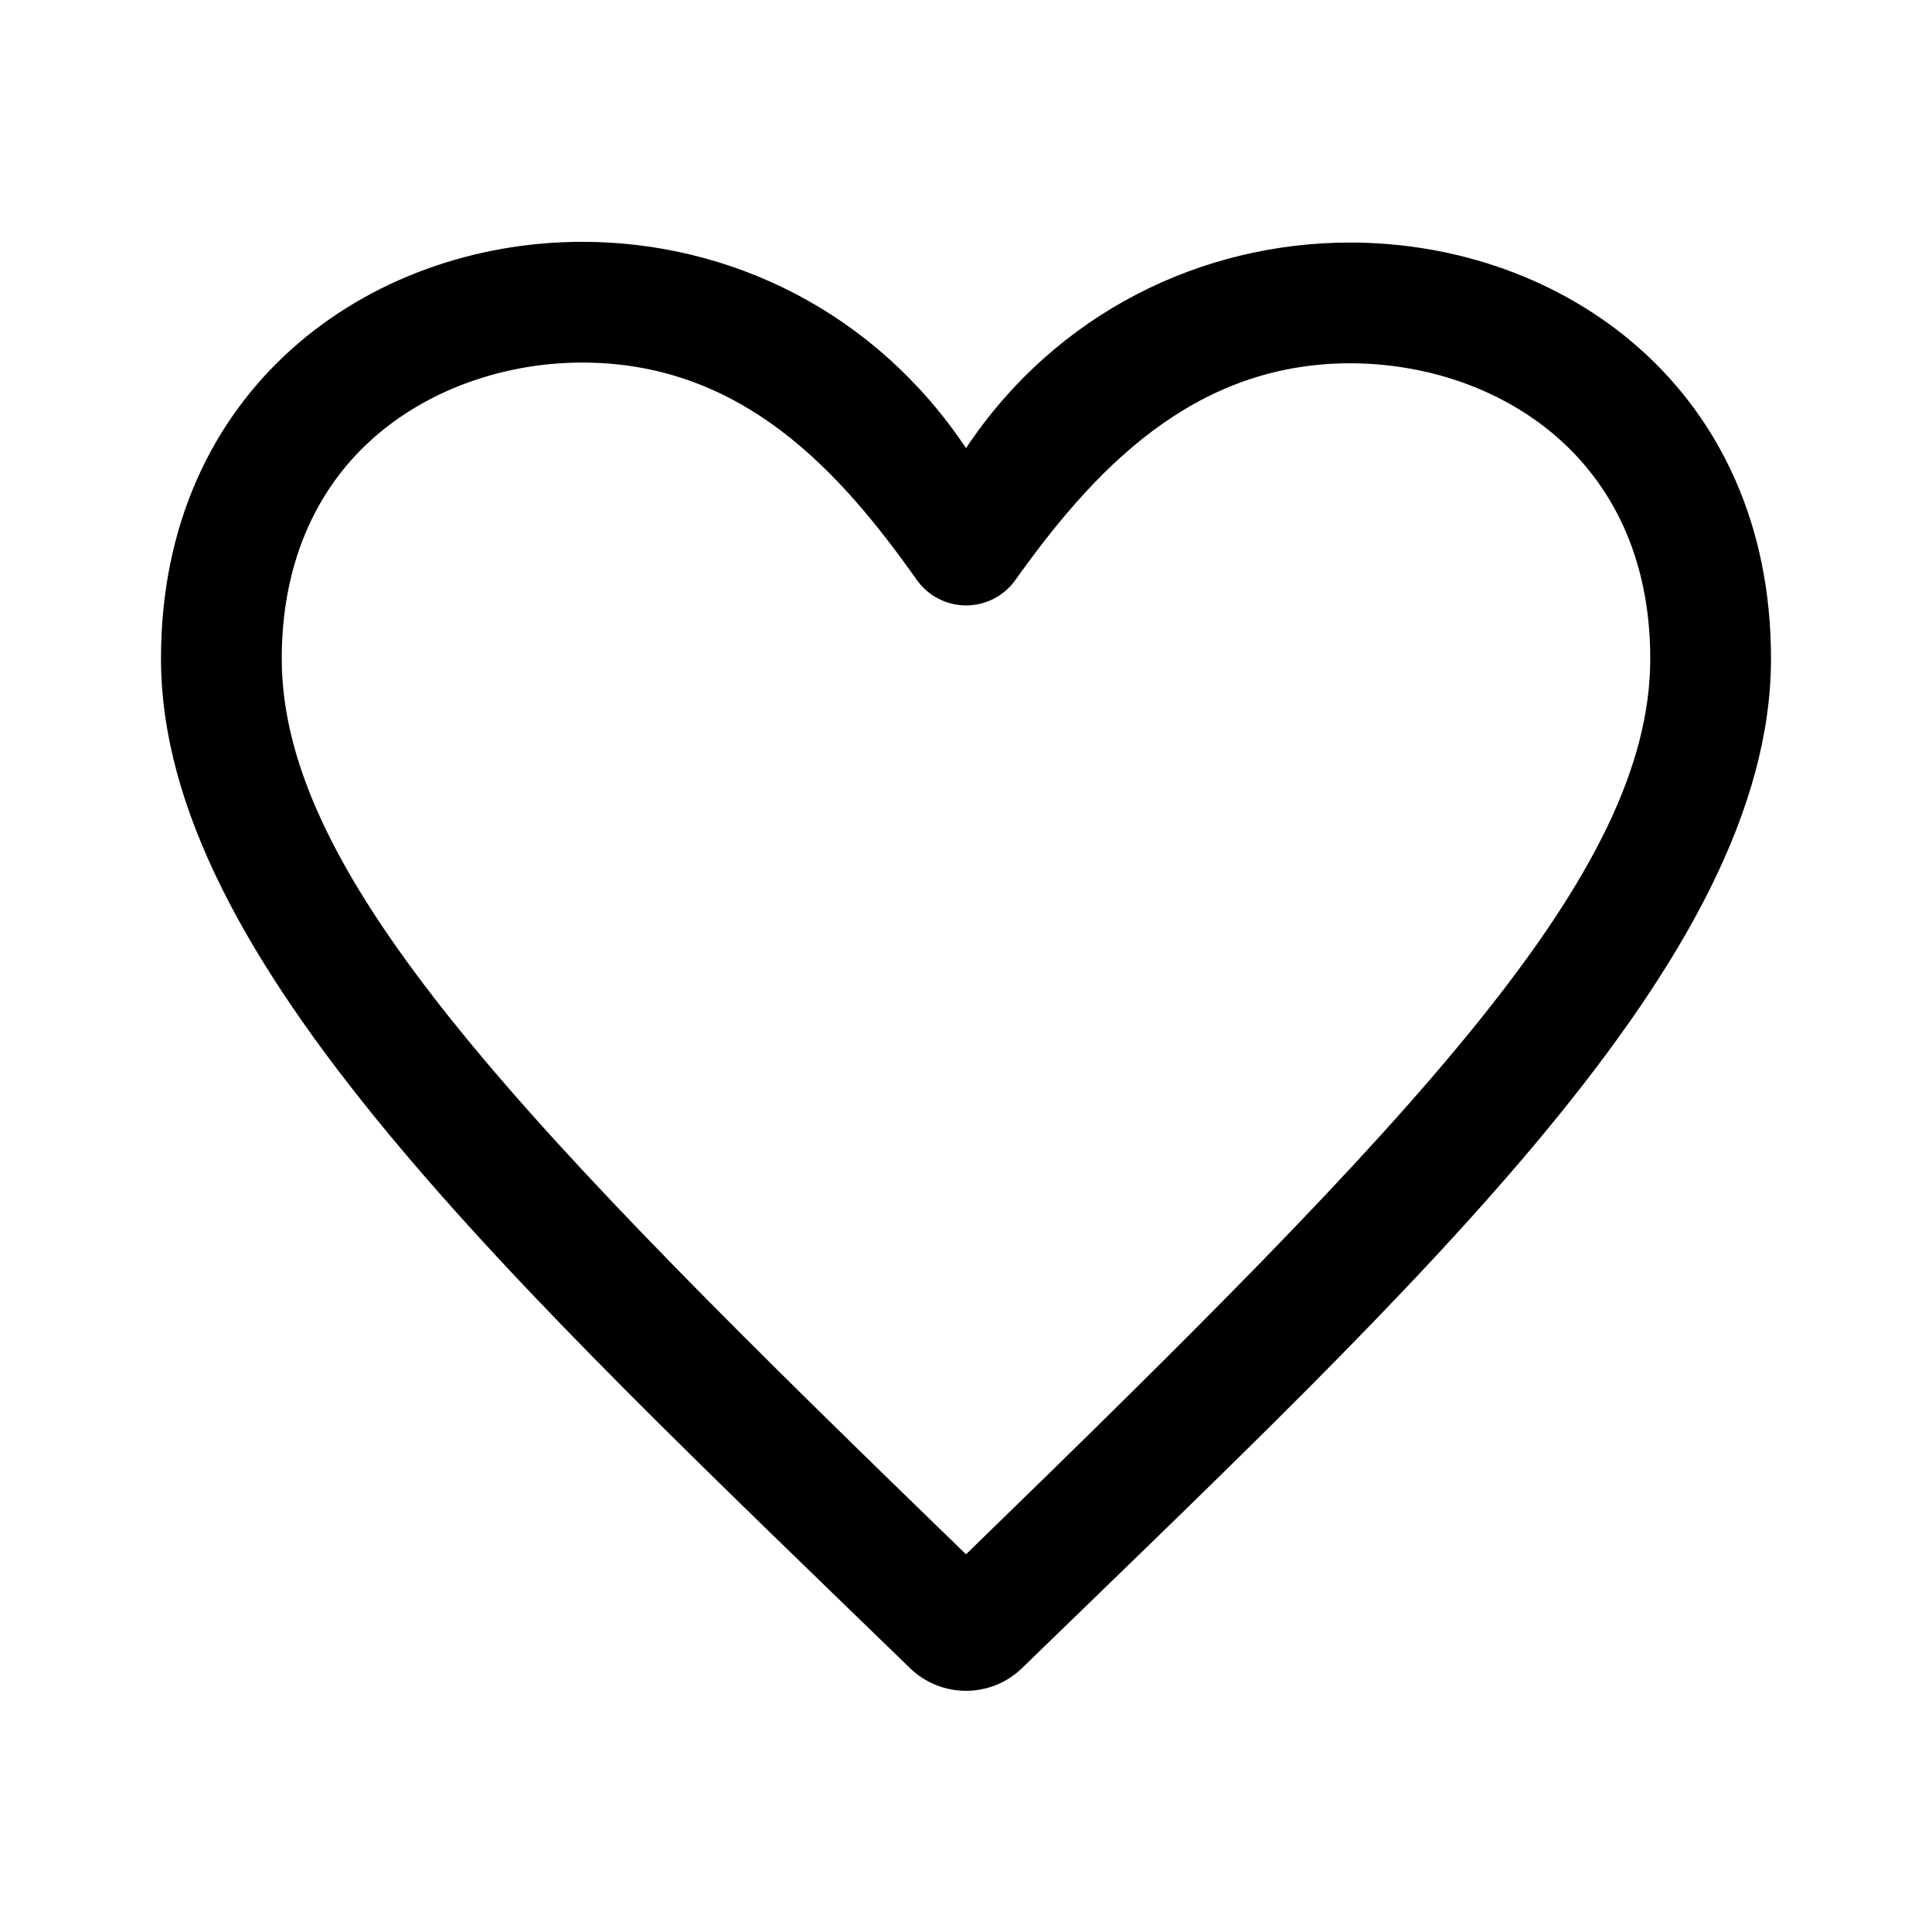
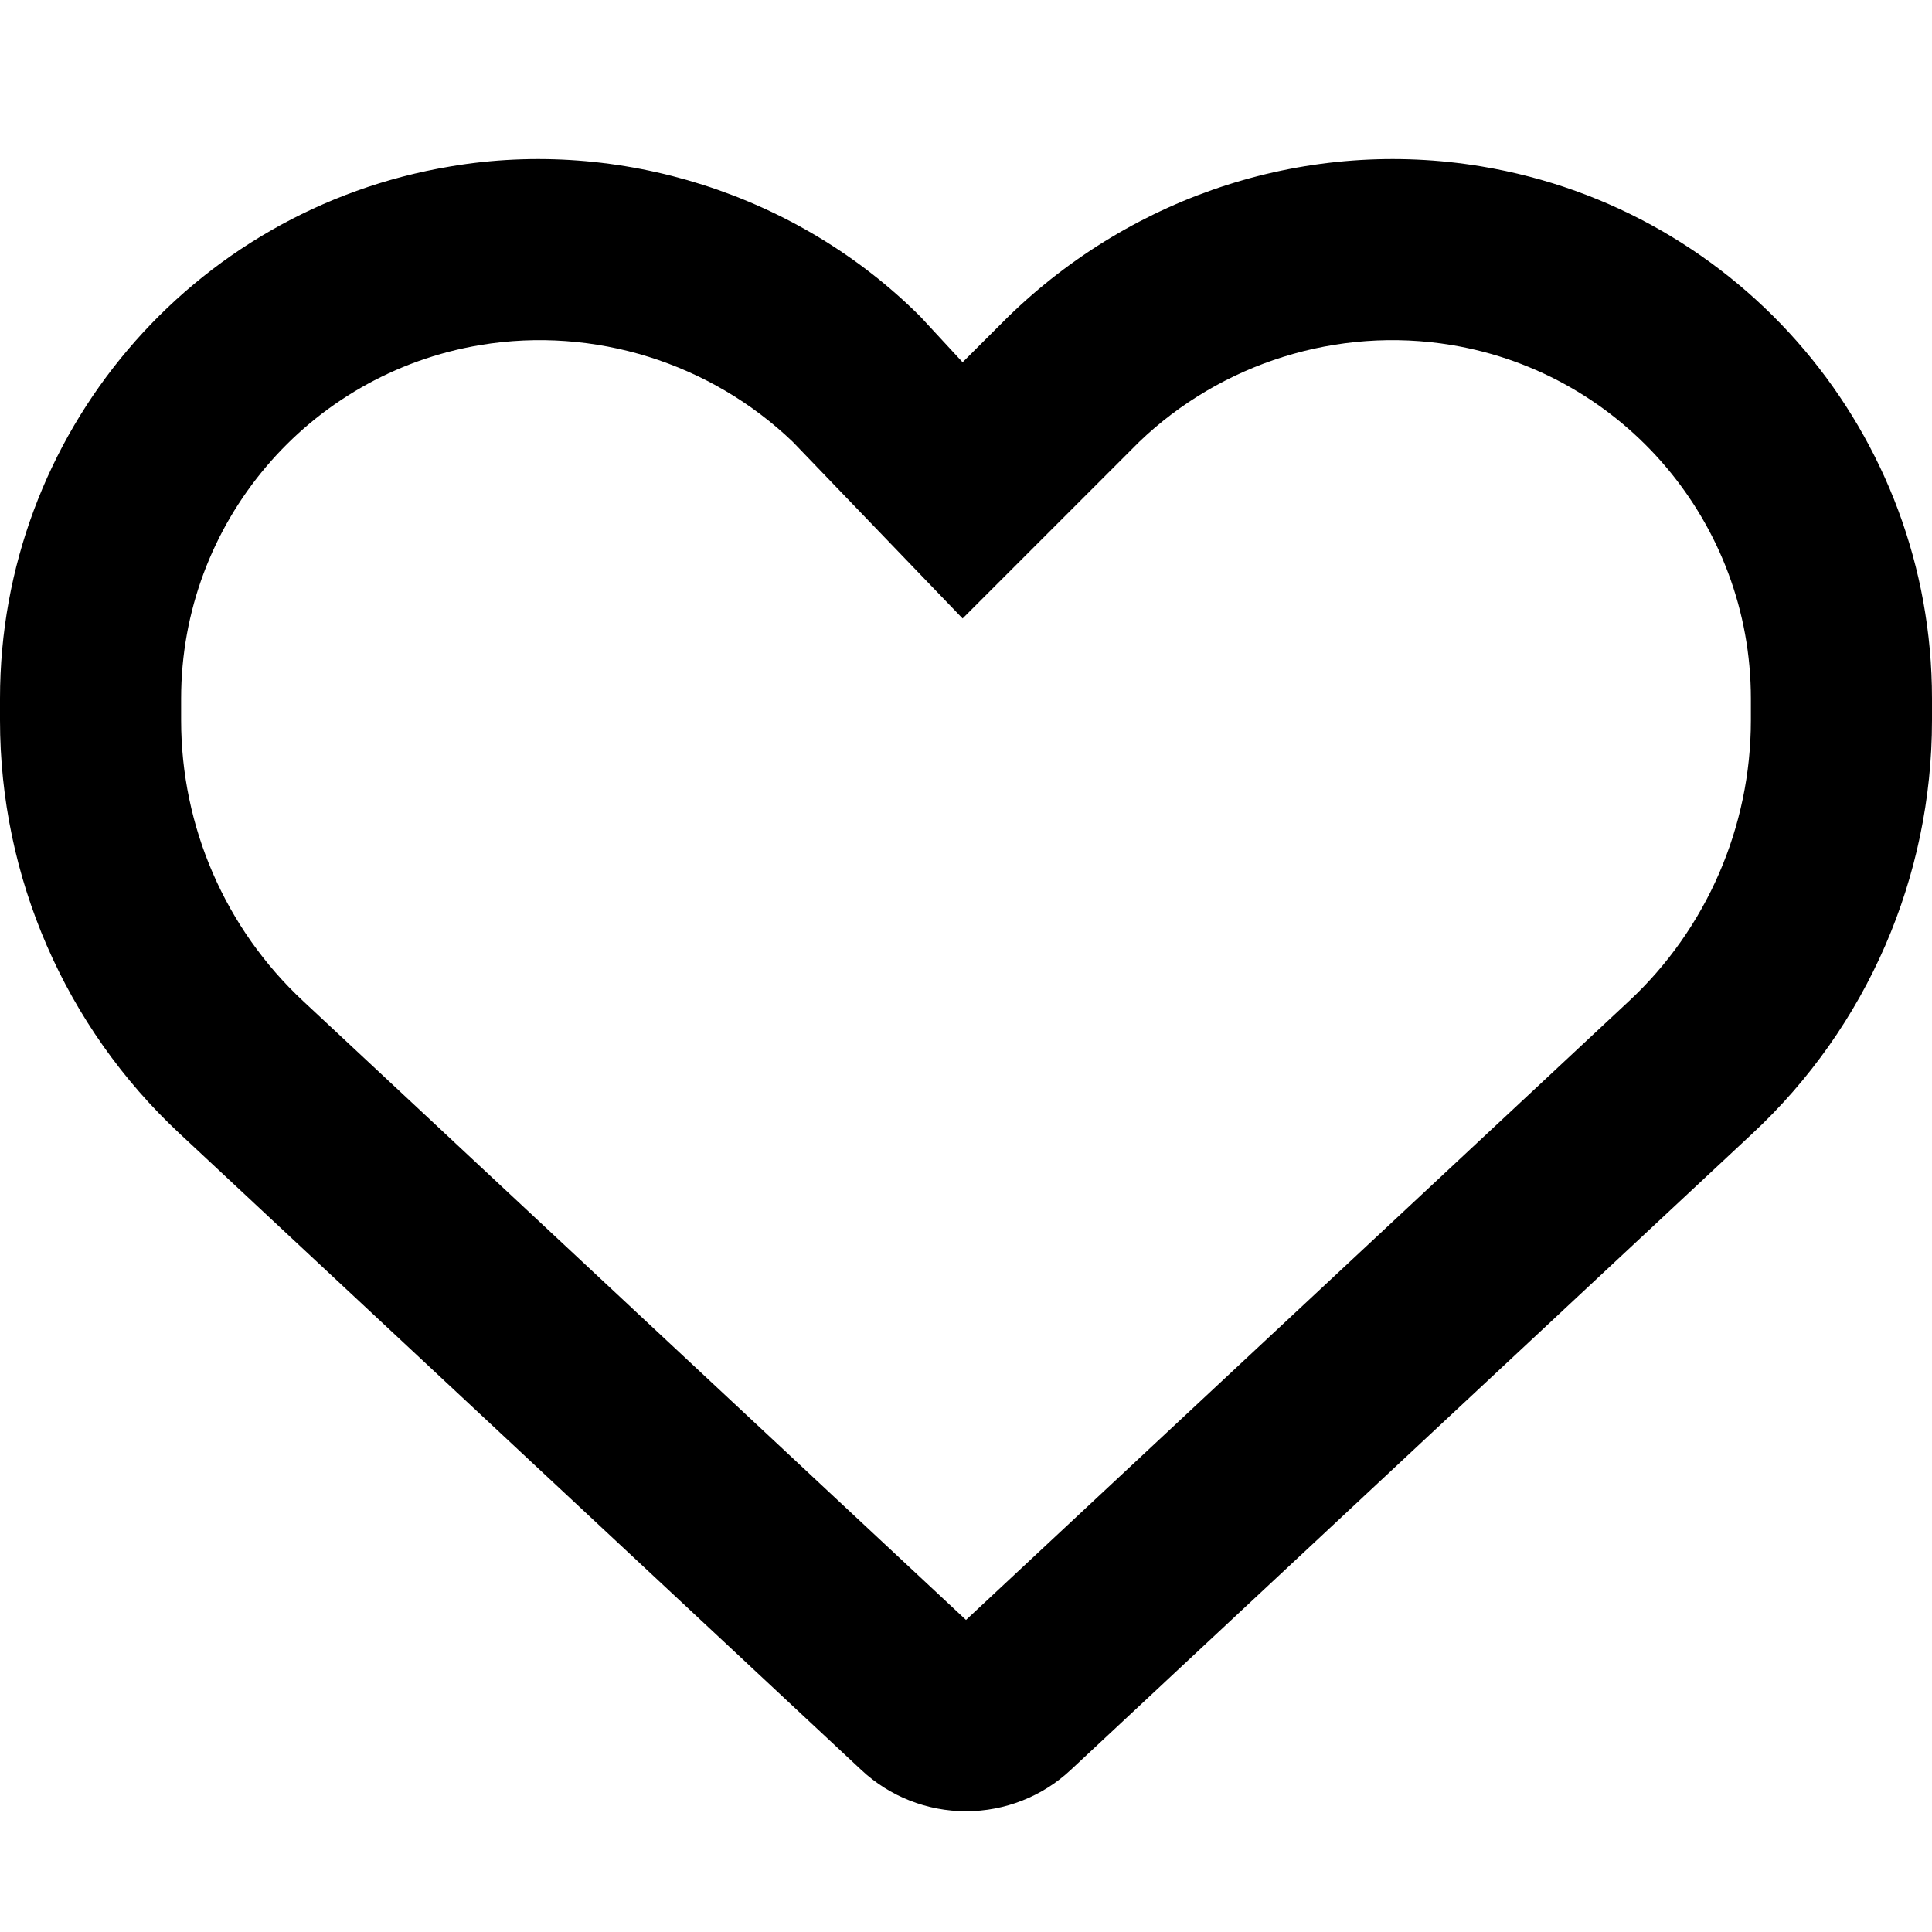
- <svg xmlns="http://www.w3.org/2000/svg" clip-rule="evenodd" fill-rule="evenodd" stroke-linejoin="round" stroke-miterlimit="2" viewBox="0 0 24 24">
-   <path d="m7.234 3.004c-2.652 0-5.234 1.829-5.234 5.177 0 3.725 4.345 7.727 9.303 12.54.194.189.446.283.697.283s.503-.094.697-.283c4.977-4.831 9.303-8.814 9.303-12.54 0-3.353-2.58-5.168-5.229-5.168-1.836 0-3.646.866-4.771 2.554-1.13-1.696-2.935-2.563-4.766-2.563zm0 1.5c1.99.001 3.202 1.353 4.155 2.7.14.198.368.316.611.317.243 0 .471-.117.612-.314.955-1.339 2.19-2.694 4.159-2.694 1.796 0 3.729 1.148 3.729 3.668 0 2.671-2.881 5.673-8.5 11.127-5.454-5.285-8.5-8.389-8.5-11.127 0-1.125.389-2.069 1.124-2.727.673-.604 1.625-.95 2.61-.95z" />
+ <svg xmlns="http://www.w3.org/2000/svg" viewBox="0 0 512 512">
+   <path d="M244 84L255.1 96L267.1 84.02C300.6 51.37 347 36.51 392.6 44.1C461.5 55.58 512 115.2 512 185.1V190.9C512 232.4 494.8 272.1 464.4 300.4L283.7 469.1C276.2 476.1 266.3 480 256 480C245.7 480 235.8 476.1 228.3 469.1L47.59 300.4C17.23 272.1 0 232.4 0 190.9V185.1C0 115.2 50.52 55.58 119.4 44.1C164.1 36.51 211.4 51.37 244 84C243.1 84 244 84.01 244 84L244 84zM255.1 163.9L210.1 117.1C188.4 96.28 157.6 86.4 127.3 91.44C81.55 99.07 48 138.7 48 185.1V190.9C48 219.1 59.71 246.1 80.34 265.3L256 429.3L431.7 265.3C452.3 246.1 464 219.1 464 190.9V185.1C464 138.7 430.4 99.07 384.7 91.44C354.4 86.4 323.6 96.28 301.9 117.1L255.1 163.9z" />
</svg>
